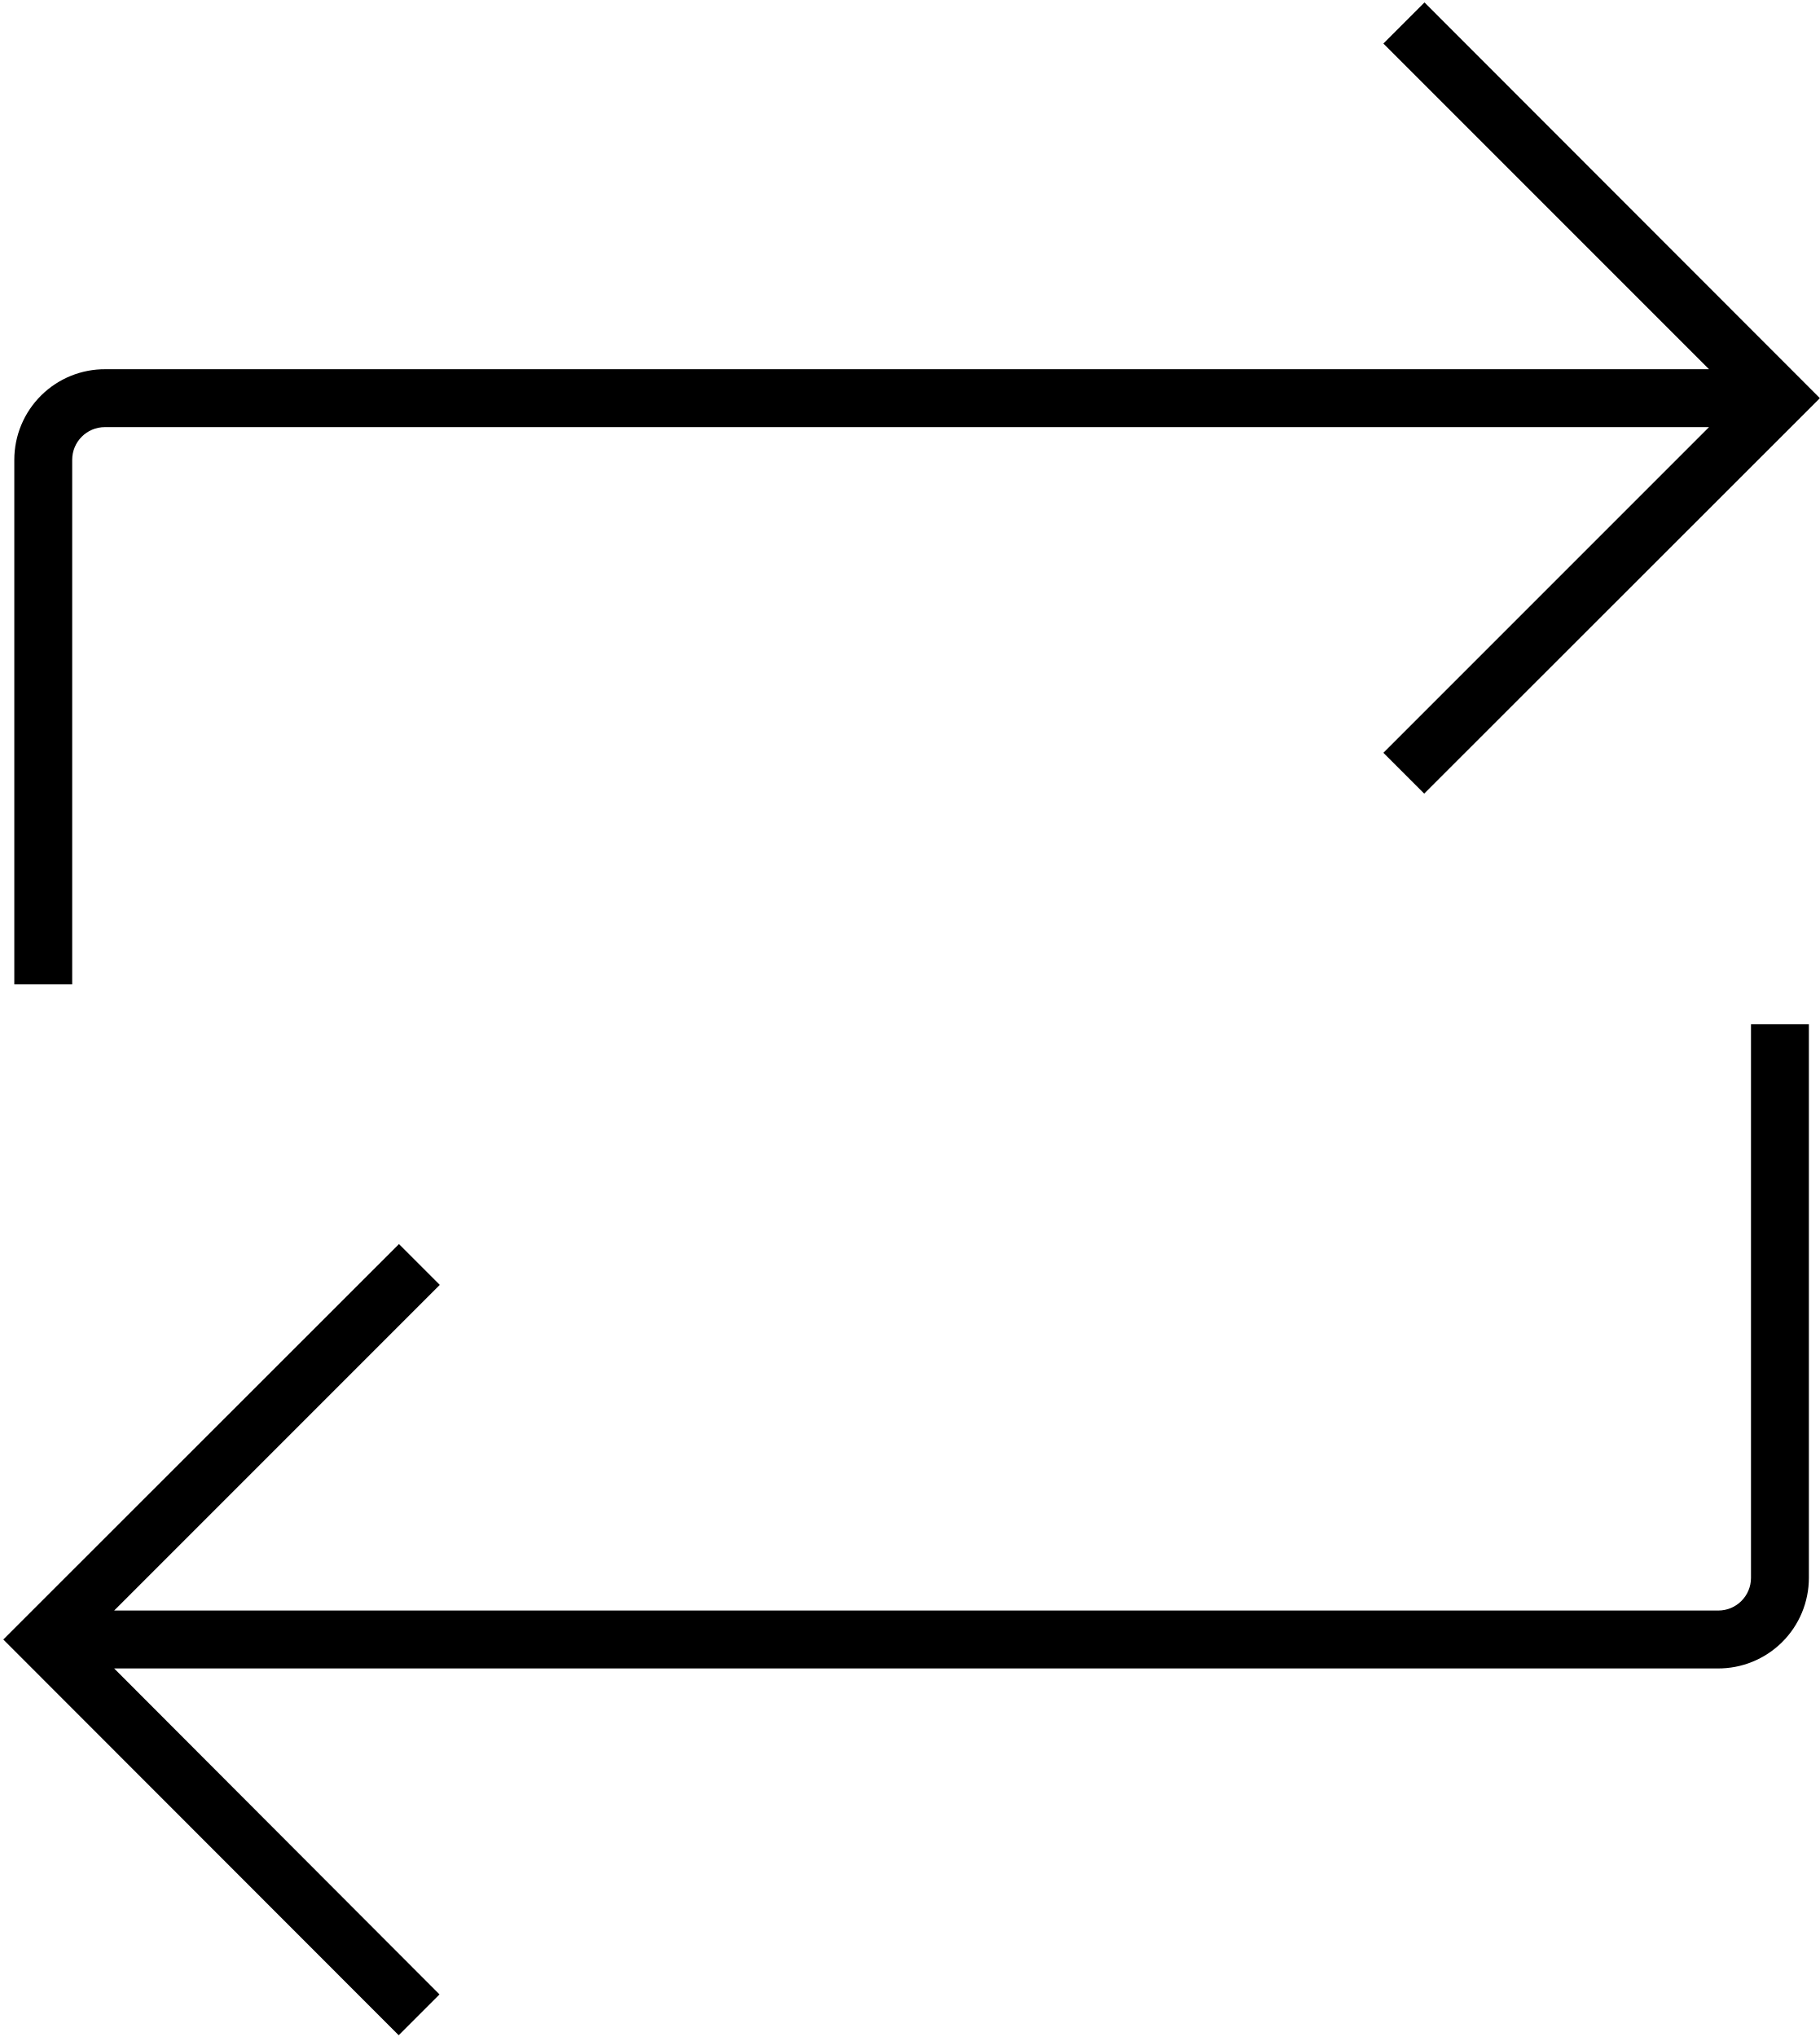
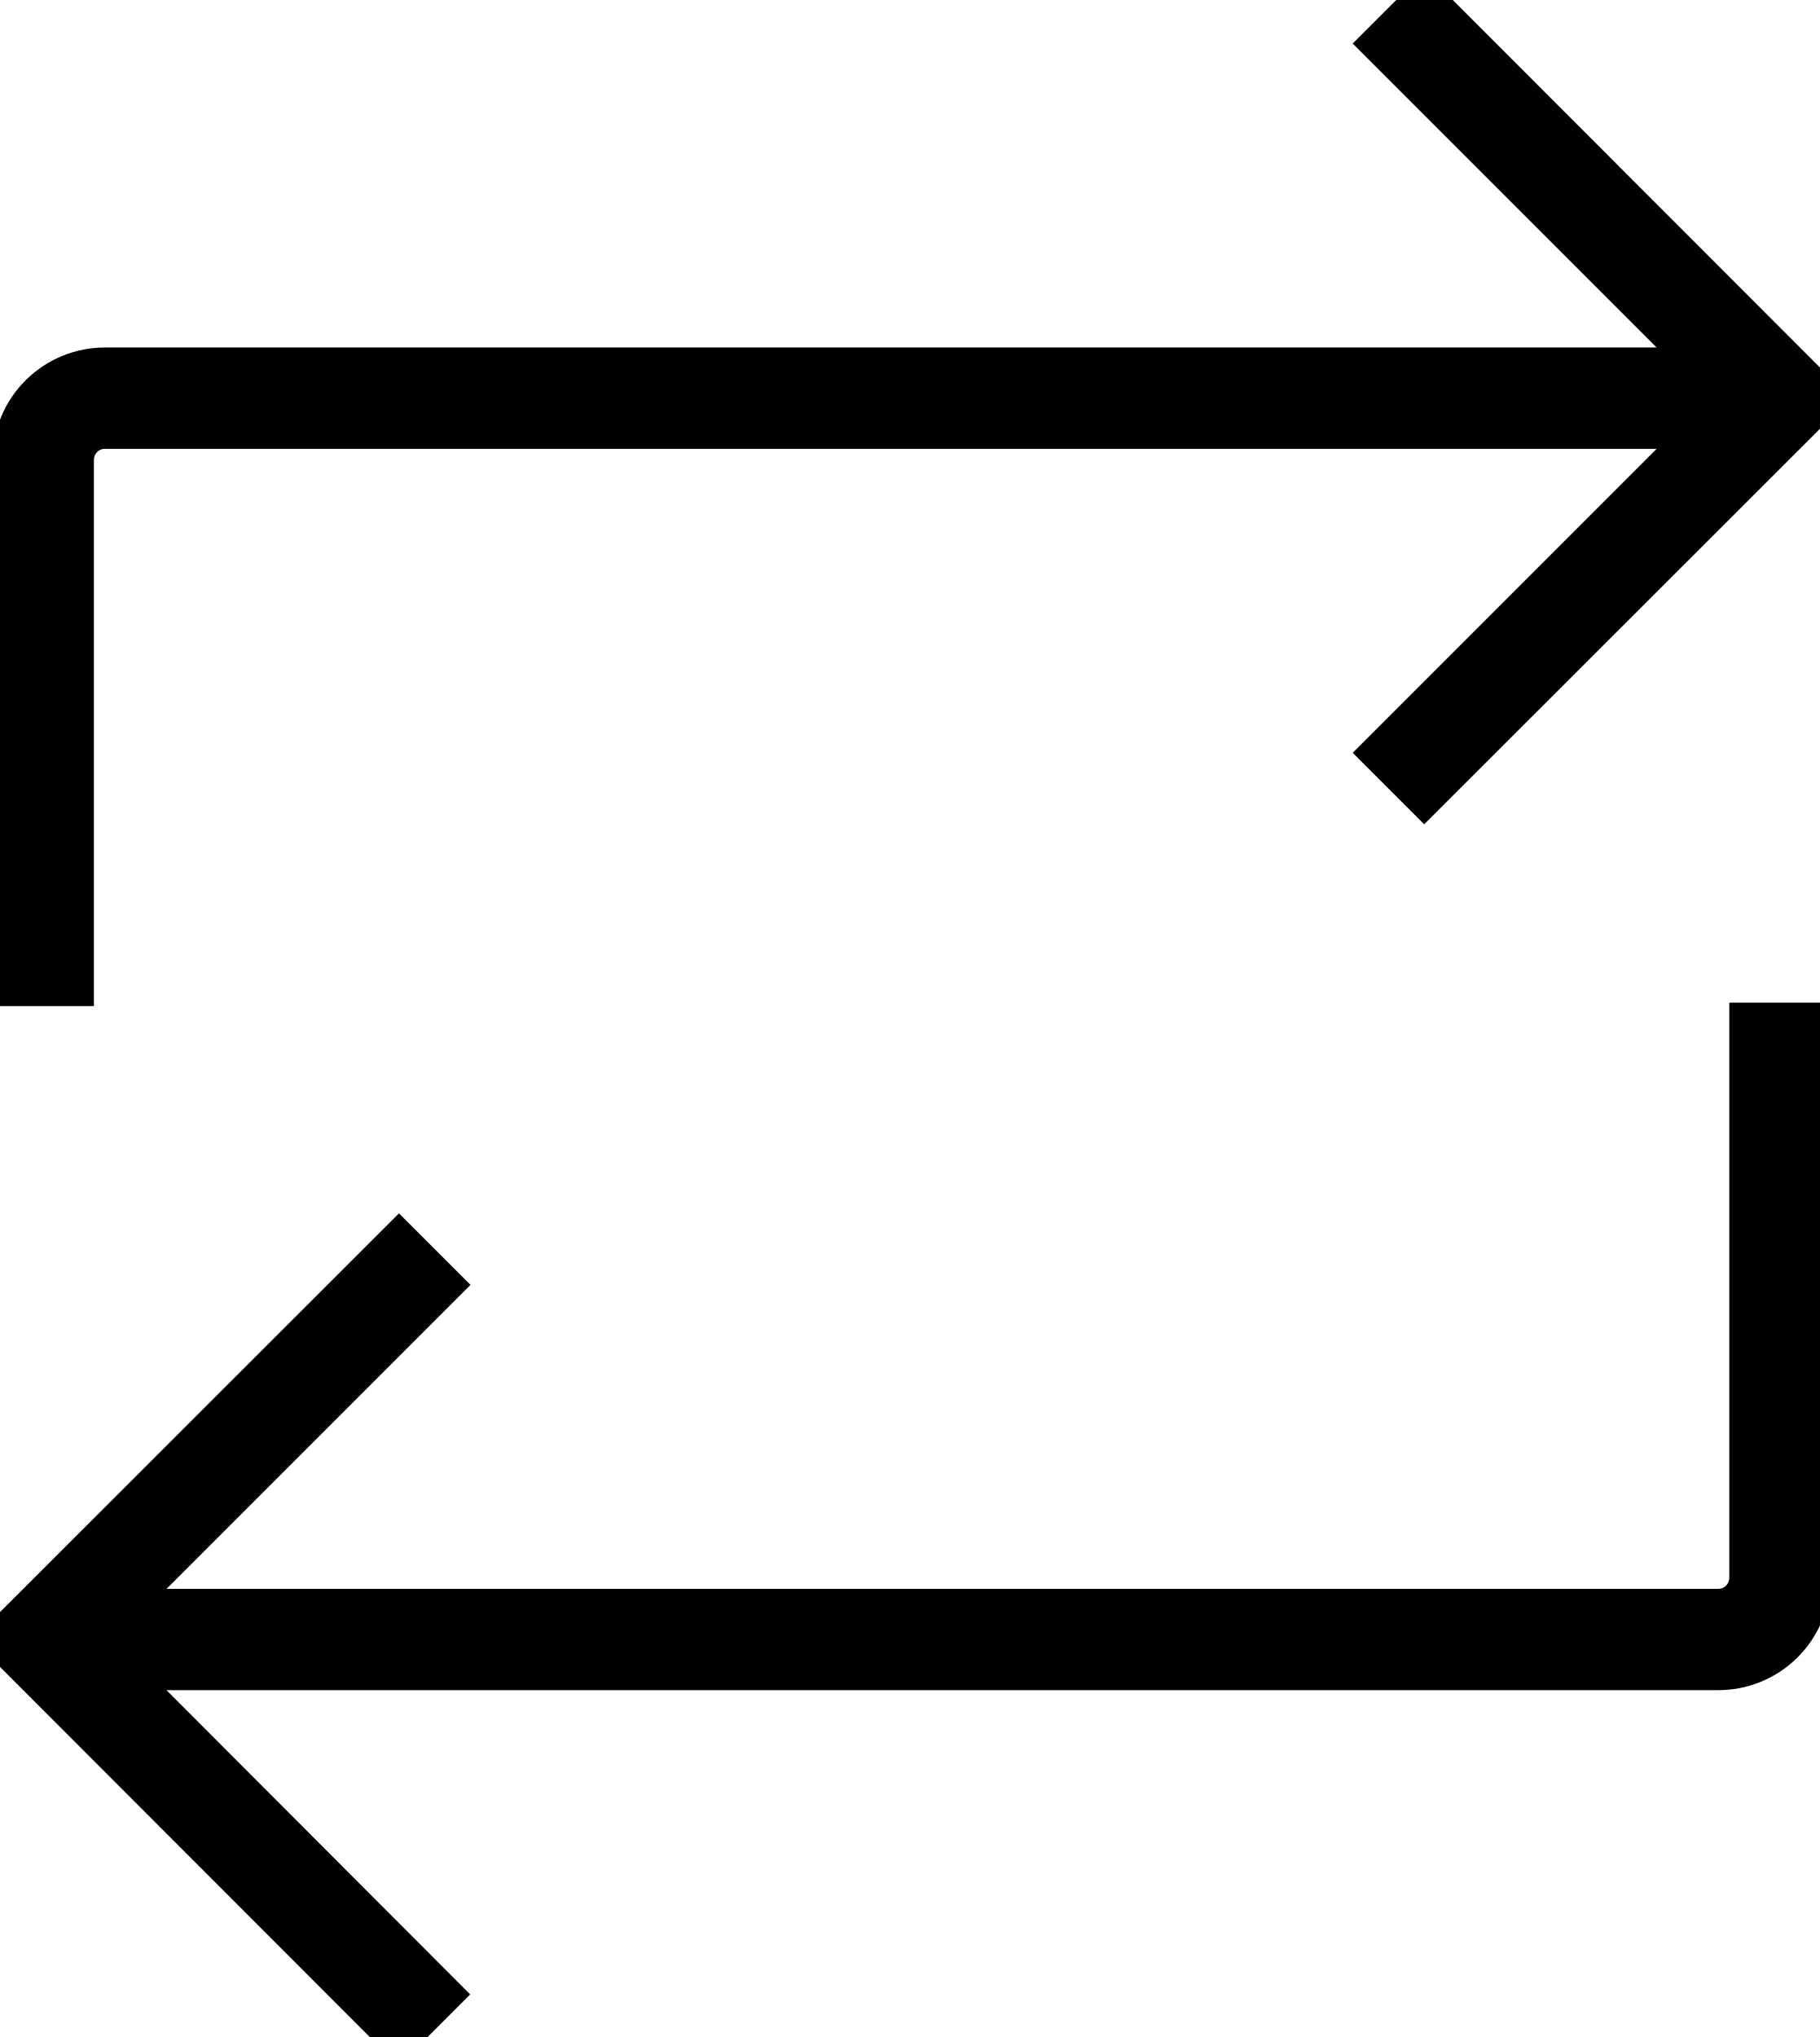
<svg xmlns="http://www.w3.org/2000/svg" viewBox="18.506 14.806 62.877 70.365">
-   <path d="M67.72,14.89,66.3,16.31,77.55,27.56H22.16A3.13,3.13,0,0,0,19,30.69V48.81h2V30.69a1.13,1.13,0,0,1,1.13-1.13H77.55L66.3,40.81l1.41,1.41L81.38,28.56Z" />
-   <path d="M81,69.31V50.19H79V69.31a1.13,1.13,0,0,1-1.13,1.13H22.45L33.7,59.19l-1.41-1.41L18.62,71.44,32.28,85.11l1.41-1.41L22.45,72.44H77.84A3.13,3.13,0,0,0,81,69.31Z" />
+   <path stroke="black" stroke-width="1.5" d="M67.72,14.89,66.3,16.31,77.55,27.56H22.16A3.13,3.13,0,0,0,19,30.69V48.81h2V30.69a1.13,1.13,0,0,1,1.13-1.13H77.55L66.3,40.81l1.41,1.41L81.38,28.56Z" />
+   <path stroke="black" stroke-width="1.5" d="M81,69.31V50.19H79V69.31a1.13,1.13,0,0,1-1.13,1.13H22.45L33.7,59.19l-1.41-1.41L18.62,71.44,32.28,85.11l1.41-1.41L22.45,72.44H77.84A3.13,3.13,0,0,0,81,69.31Z" />
</svg>
